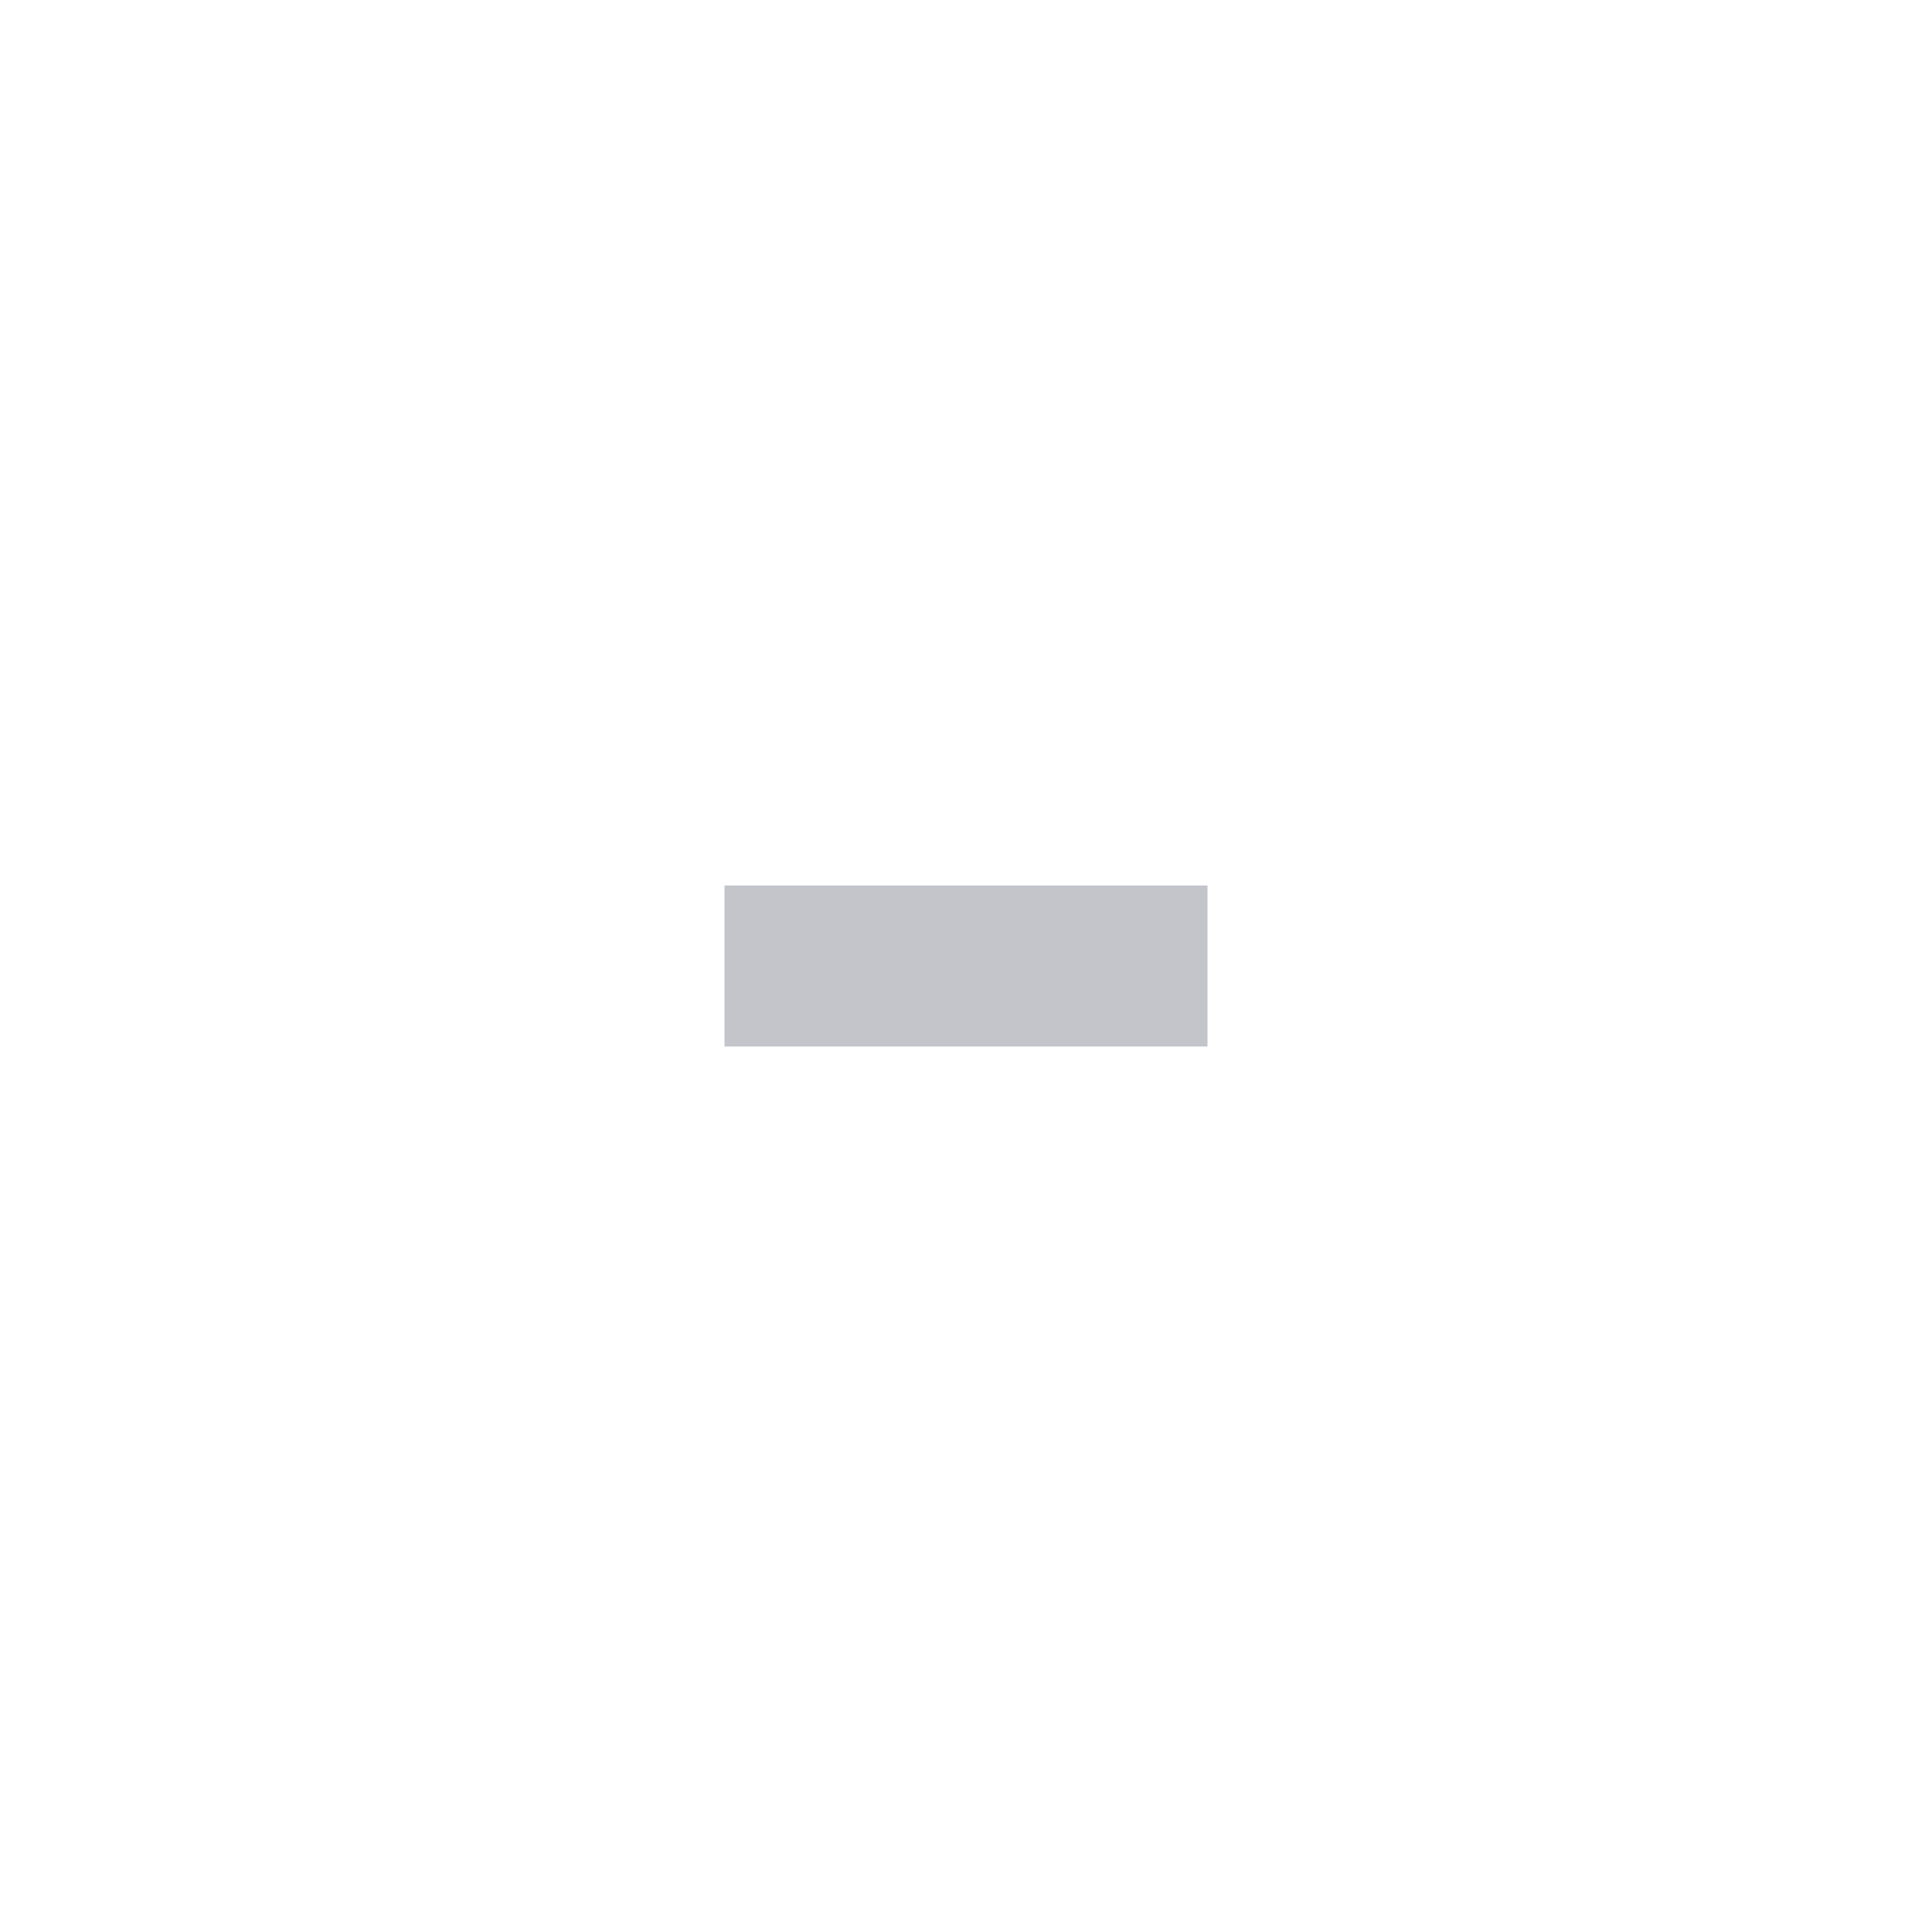
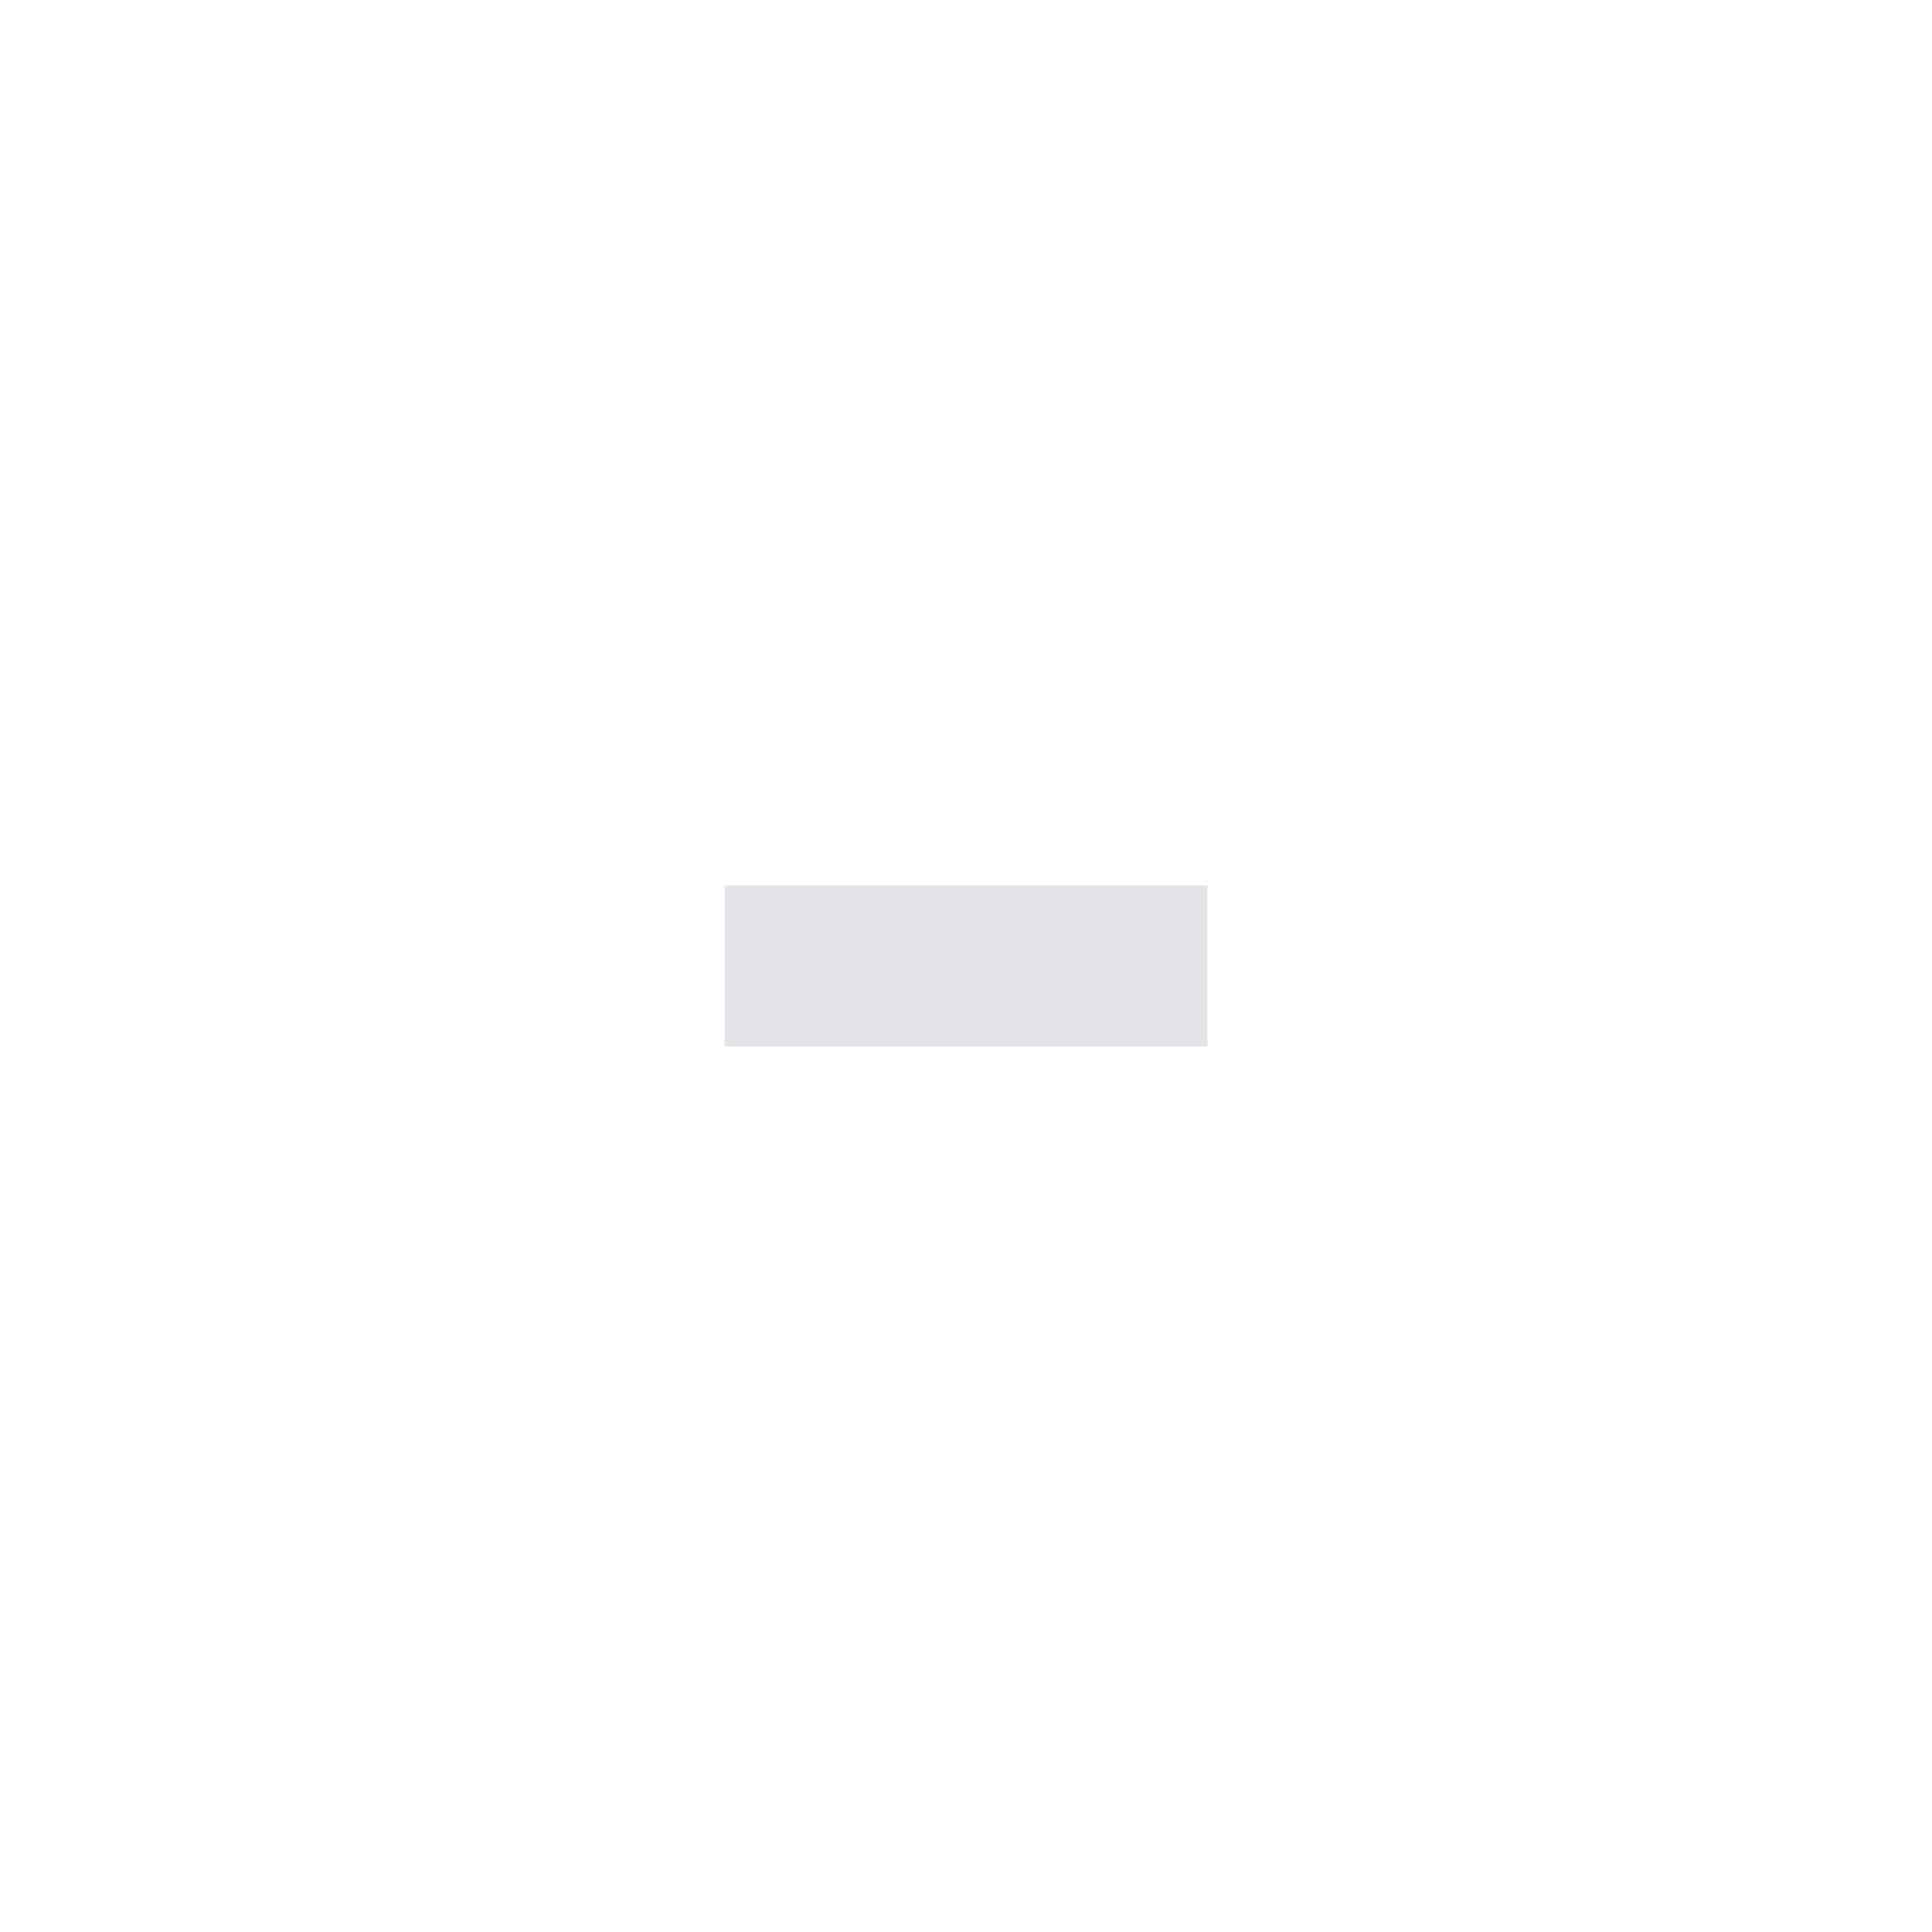
<svg xmlns="http://www.w3.org/2000/svg" width="24" height="24" id="svg4306" version="1.1" style="enable-background:new">
  <defs id="defs4308">
    <linearGradient id="linearGradient3770">
      <stop style="stop-color:#000000;stop-opacity:0.628;" offset="0" id="stop3772" />
      <stop style="stop-color:#000000;stop-opacity:0.498;" offset="1" id="stop3774" />
    </linearGradient>
    <linearGradient id="linearGradient4882">
-       <stop style="stop-color:#ffffff;stop-opacity:1;" offset="0" id="stop4884" />
-       <stop style="stop-color:#ffffff;stop-opacity:0;" offset="1" id="stop4886" />
+       <stop style="stop-color:#4c4c4c;stop-opacity:1;" offset="0" id="stop4884" />
+       <stop style="stop-color:#4c4c4c;stop-opacity:0;" offset="1" id="stop4886" />
    </linearGradient>
    <linearGradient id="linearGradient3784-6">
-       <stop style="stop-color:#ffffff;stop-opacity:0.216;" offset="0" id="stop3786-4" />
-       <stop style="stop-color:#ffffff;stop-opacity:0;" offset="1" id="stop3788-6" />
+       <stop style="stop-color:#4c4c4c;stop-opacity:0.216;" offset="0" id="stop3786-4" />
+       <stop style="stop-color:#4c4c4c;stop-opacity:0;" offset="1" id="stop3788-6" />
    </linearGradient>
    <linearGradient id="linearGradient4892">
      <stop id="stop4894" offset="0" style="stop-color:#2f3a42;stop-opacity:1;" />
      <stop id="stop4896" offset="1" style="stop-color:#1d242a;stop-opacity:1;" />
    </linearGradient>
    <linearGradient id="linearGradient4882-4">
      <stop id="stop4884-9" offset="0" style="stop-color:#728495;stop-opacity:1;" />
      <stop id="stop4886-9" offset="1" style="stop-color:#617c95;stop-opacity:0;" />
    </linearGradient>
  </defs>
  <g id="layer1" transform="translate(0,-1028.362)">
-     <g id="titlebutton-min-backdrop" style="display:inline;opacity:0.45" transform="translate(-583,1201)">
-       <g style="display:inline;opacity:1" id="g7138-0" transform="translate(-781,-415.6378)">
-         <g transform="translate(-58,0)" style="display:inline;opacity:1" id="g4490-3">
-           <g id="g4092-0-7" style="display:inline" transform="translate(58,0)" />
+     <g id="titlebutton-min-backdrop-dark" style="display:inline;opacity:0.4" transform="translate(-583,1201)">
+       <g style="display:inline;opacity:1" id="g7138-0-7-7" transform="translate(-781,-415.6378)">
+         <g transform="translate(-58,0)" style="display:inline;opacity:1" id="g4490-3-6-9">
+           <g id="g4092-0-7-6-5" style="display:inline" transform="translate(58,0)" />
        </g>
-         <path d="m 1373,254 0,2 6,0 0,-2 z" id="rect9057-4" style="color:#000000;font-style:normal;font-variant:normal;font-weight:normal;font-stretch:normal;font-size:medium;line-height:normal;font-family:Sans;-inkscape-font-specification:Sans;text-indent:0;text-align:start;text-decoration:none;text-decoration-line:none;letter-spacing:normal;word-spacing:normal;text-transform:none;direction:ltr;block-progression:tb;writing-mode:lr-tb;baseline-shift:baseline;text-anchor:start;display:inline;overflow:visible;visibility:visible;opacity:1;fill:#7a7f8b;fill-opacity:1;stroke:none;stroke-width:2;marker:none;enable-background:accumulate" />
+         <path d="m 1373,254 0,2 6,0 0,-2 z" id="rect9057-4-09-2" style="color:#000000;font-style:normal;font-variant:normal;font-weight:normal;font-stretch:normal;font-size:medium;line-height:normal;font-family:Sans;-inkscape-font-specification:Sans;text-indent:0;text-align:start;text-decoration:none;text-decoration-line:none;letter-spacing:normal;word-spacing:normal;text-transform:none;direction:ltr;block-progression:tb;writing-mode:lr-tb;baseline-shift:baseline;text-anchor:start;display:inline;overflow:visible;visibility:visible;opacity:1;fill:#b9bcc2;fill-opacity:1;stroke:none;stroke-width:2;marker:none;enable-background:accumulate" />
      </g>
-       <rect style="display:inline;opacity:1;fill:none;fill-opacity:1;stroke:none;stroke-width:1;stroke-linecap:butt;stroke-linejoin:miter;stroke-miterlimit:4;stroke-dasharray:none;stroke-dashoffset:0;stroke-opacity:0" id="rect17883-39-3" width="16" height="16" x="587" y="-168.638" />
+       <rect style="display:inline;opacity:1;fill:none;fill-opacity:1;stroke:none;stroke-width:1;stroke-linecap:butt;stroke-linejoin:miter;stroke-miterlimit:4;stroke-dasharray:none;stroke-dashoffset:0;stroke-opacity:0" id="rect17883-39-3-46-6" width="16" height="16" x="587" y="-168.638" />
    </g>
  </g>
</svg>
